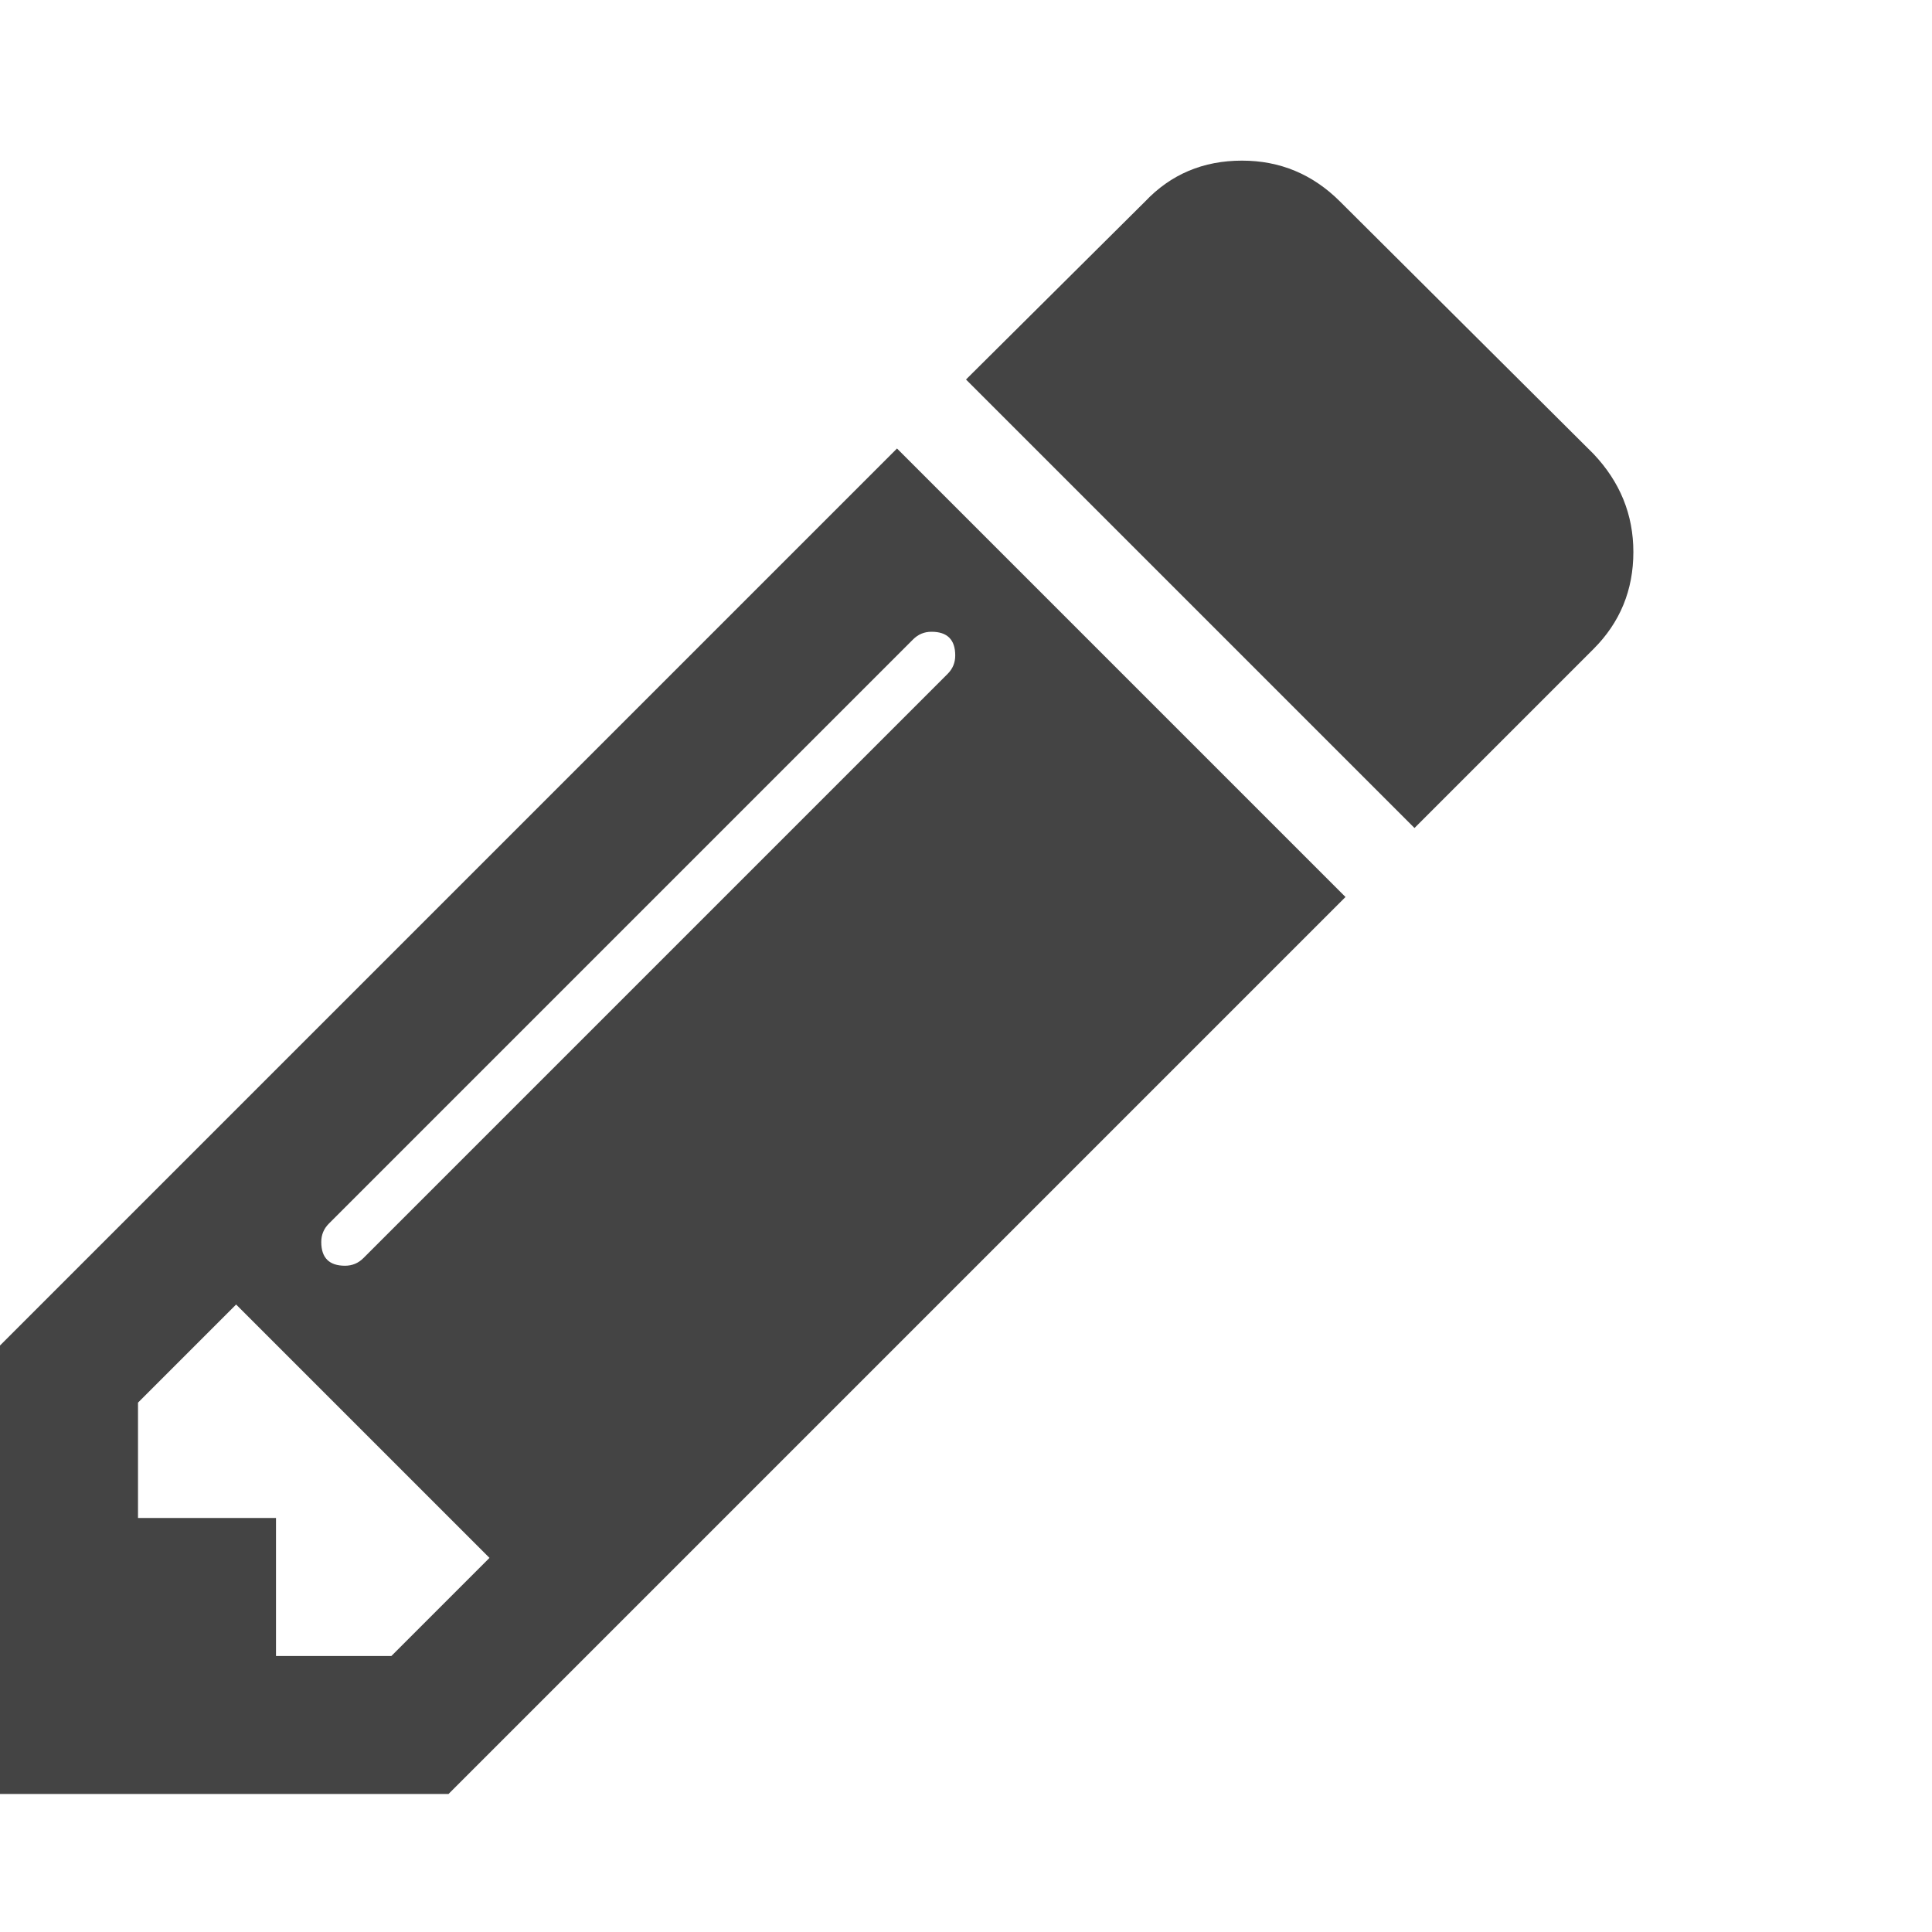
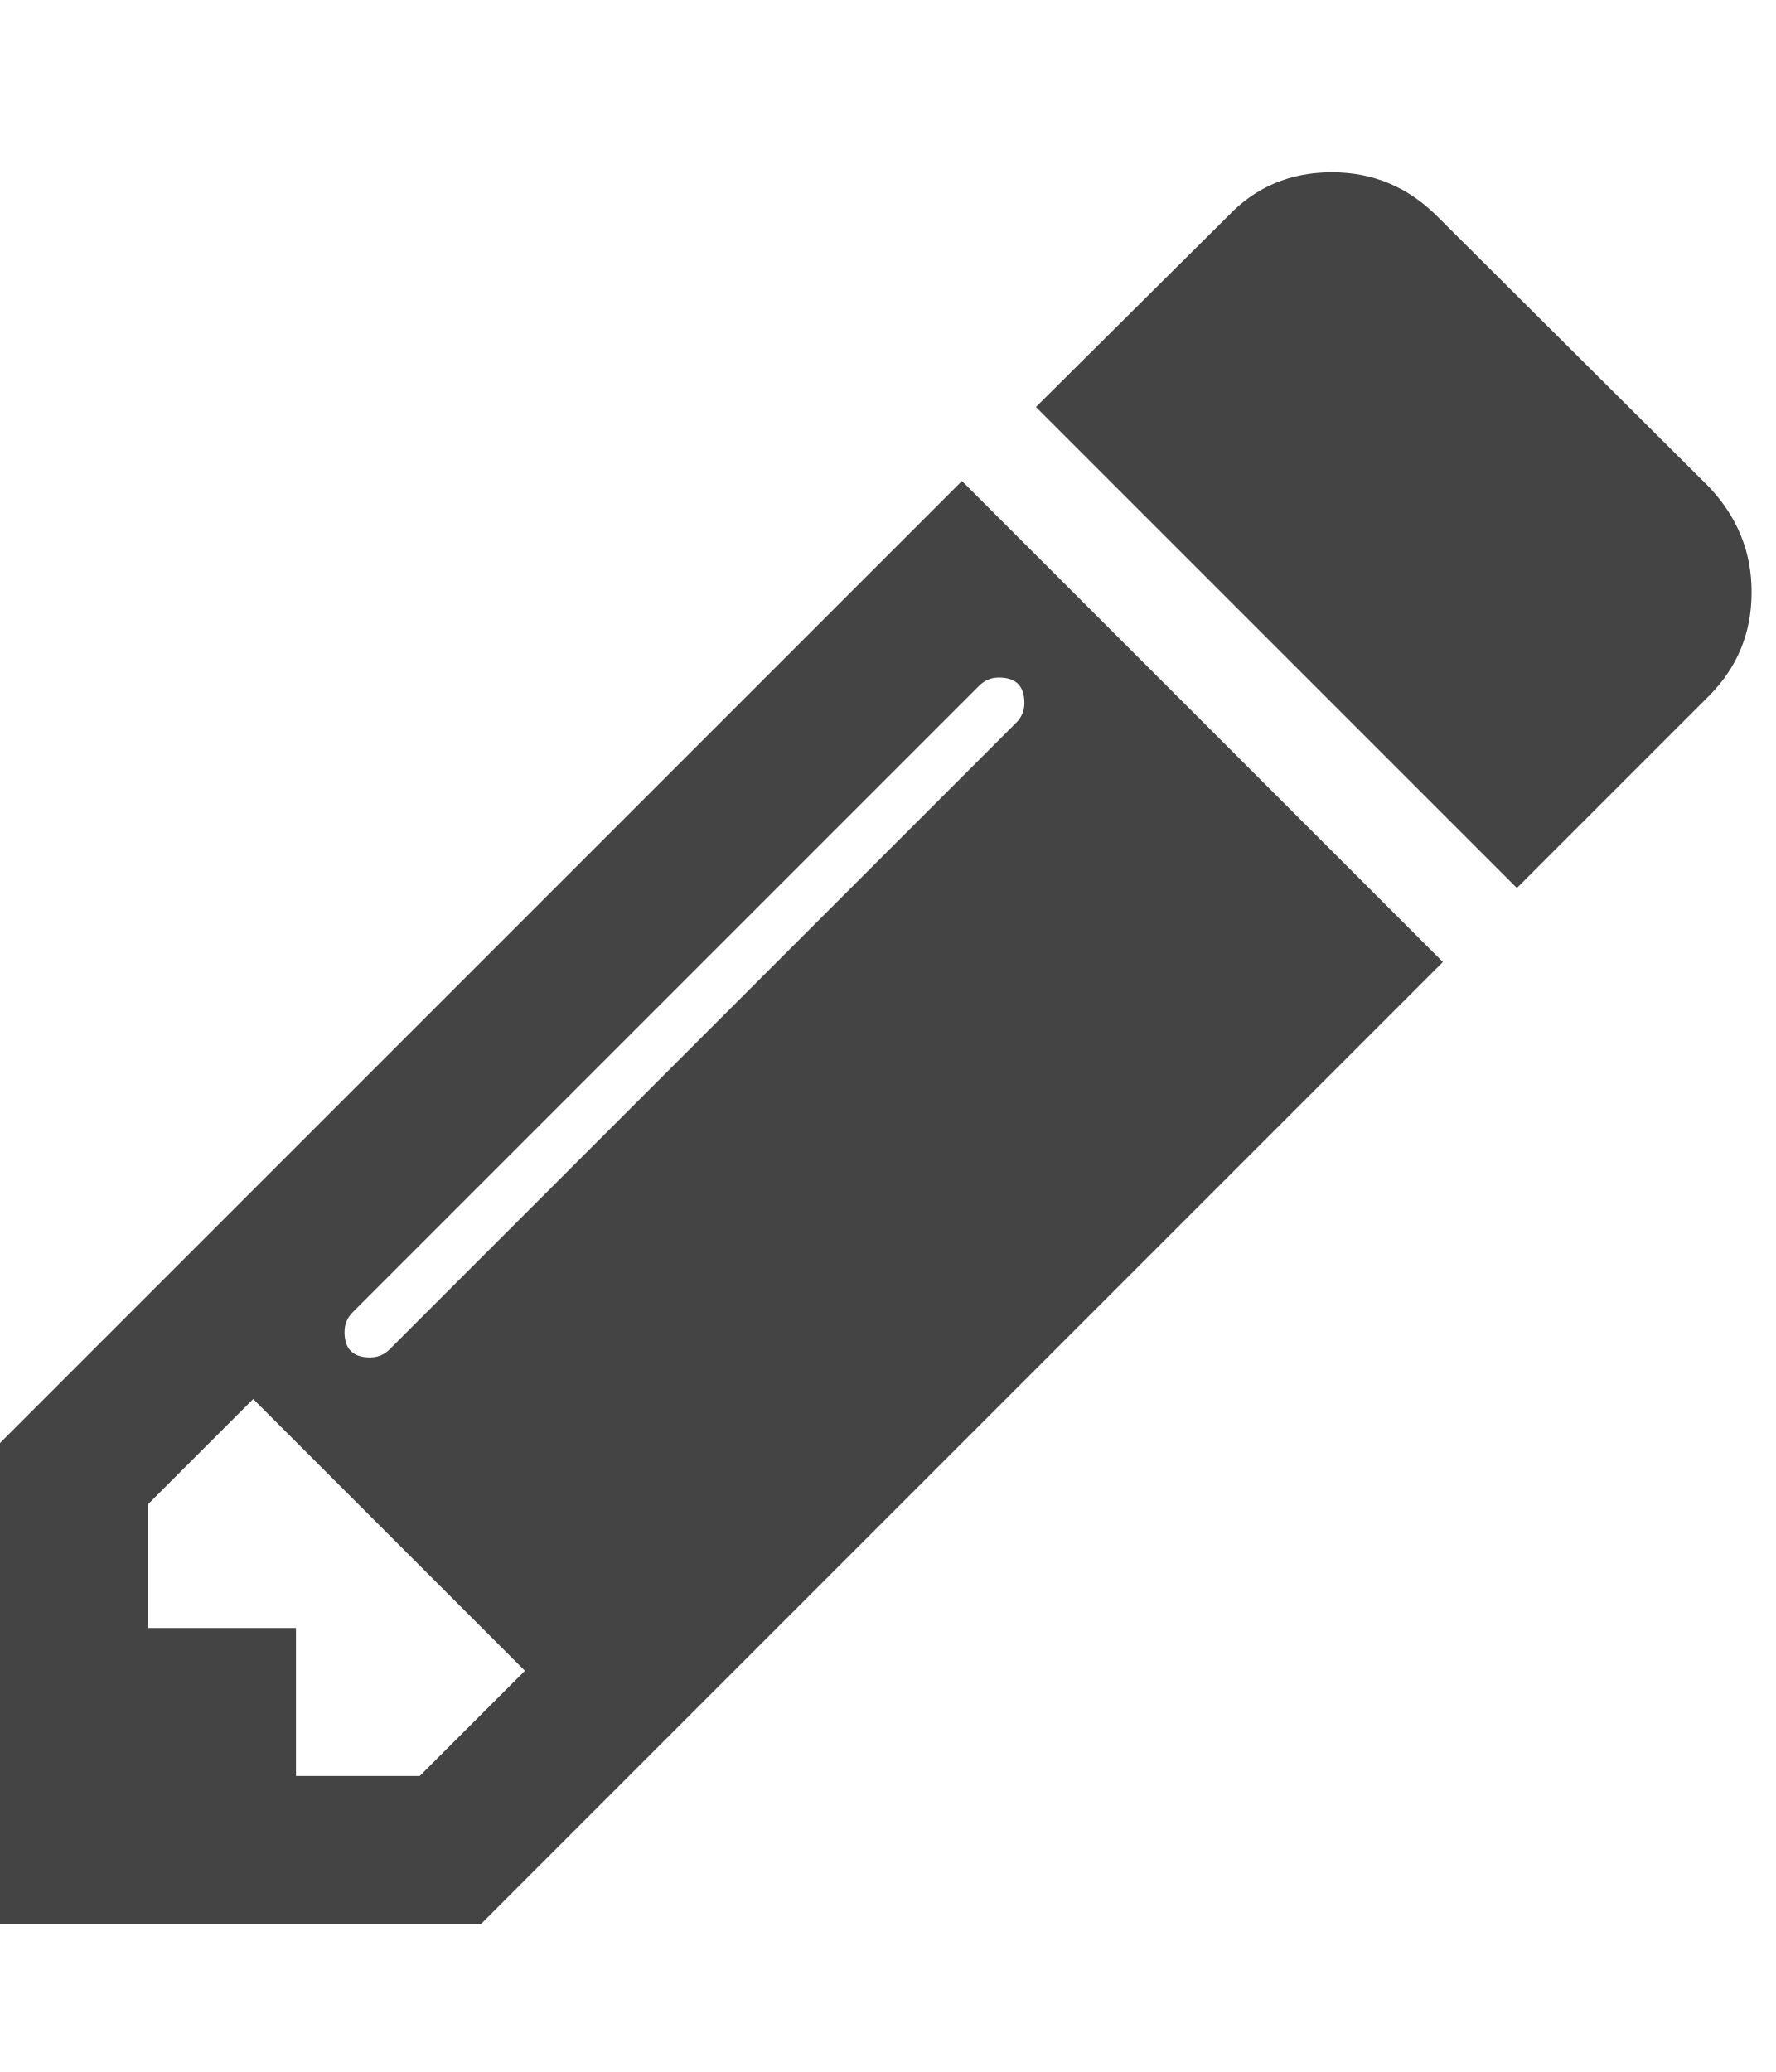
- <svg xmlns="http://www.w3.org/2000/svg" version="1.1" width="14" height="14" viewBox="0 0 14 14">
-   <path d="M2.836 12l0.711-0.711-1.836-1.836-0.711 0.711v0.836h1v1h0.836zM6.922 4.75q0-0.172-0.172-0.172-0.078 0-0.133 0.055l-4.234 4.234q-0.055 0.055-0.055 0.133 0 0.172 0.172 0.172 0.078 0 0.133-0.055l4.234-4.234q0.055-0.055 0.055-0.133zM6.5 3.25l3.25 3.25-6.5 6.5h-3.25v-3.25zM11.836 4q0 0.414-0.289 0.703l-1.297 1.297-3.25-3.25 1.297-1.289q0.281-0.297 0.703-0.297 0.414 0 0.711 0.297l1.836 1.828q0.289 0.305 0.289 0.711z" fill="#444444" />
+ <svg xmlns="http://www.w3.org/2000/svg" version="1.1" width="12" height="14" viewBox="0 0 12 14">
+   <path fill="#444444" d="M2.836 12l0.711-0.711-1.836-1.836-0.711 0.711v0.836h1v1h0.836zM6.922 4.75q0-0.172-0.172-0.172-0.078 0-0.133 0.055l-4.234 4.234q-0.055 0.055-0.055 0.133 0 0.172 0.172 0.172 0.078 0 0.133-0.055l4.234-4.234q0.055-0.055 0.055-0.133zM6.5 3.25l3.25 3.25-6.5 6.5h-3.25v-3.25zM11.836 4q0 0.414-0.289 0.703l-1.297 1.297-3.25-3.25 1.297-1.289q0.281-0.297 0.703-0.297 0.414 0 0.711 0.297l1.836 1.828q0.289 0.305 0.289 0.711z" />
</svg>
